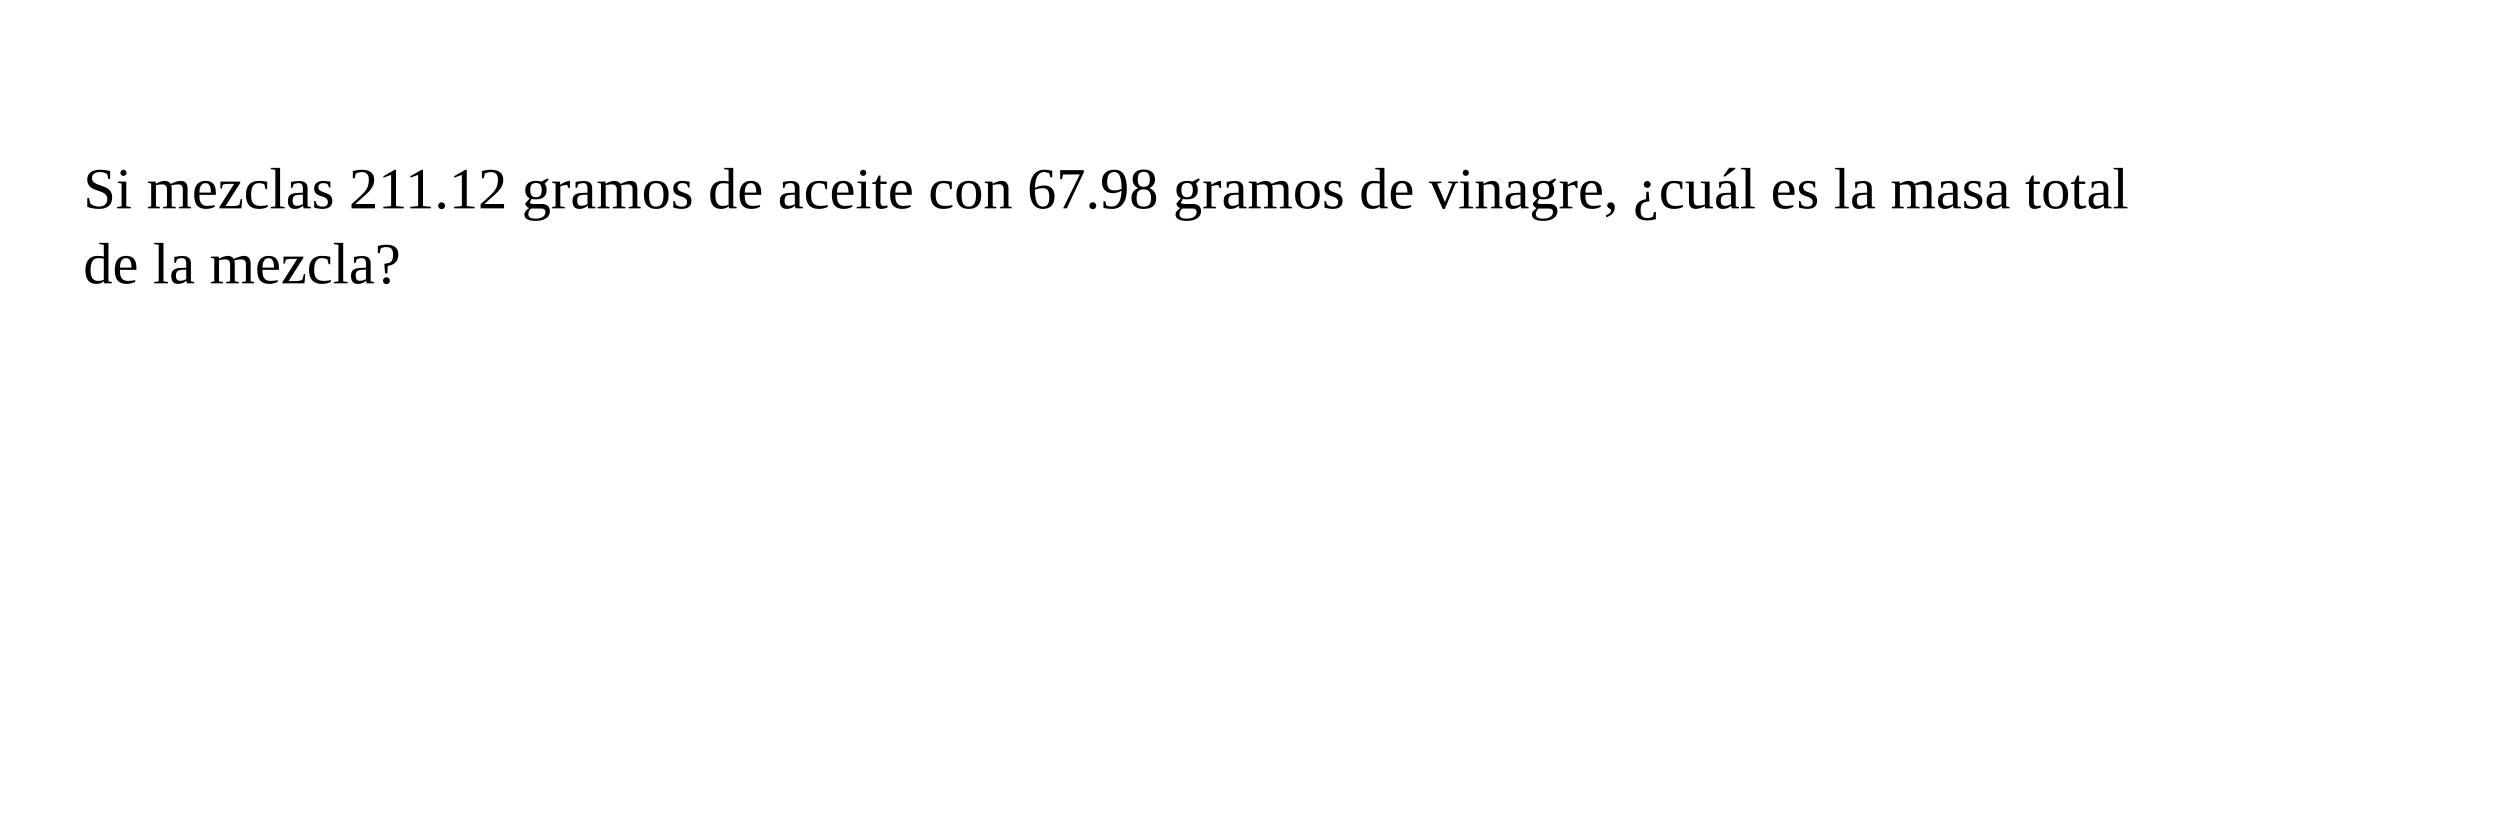
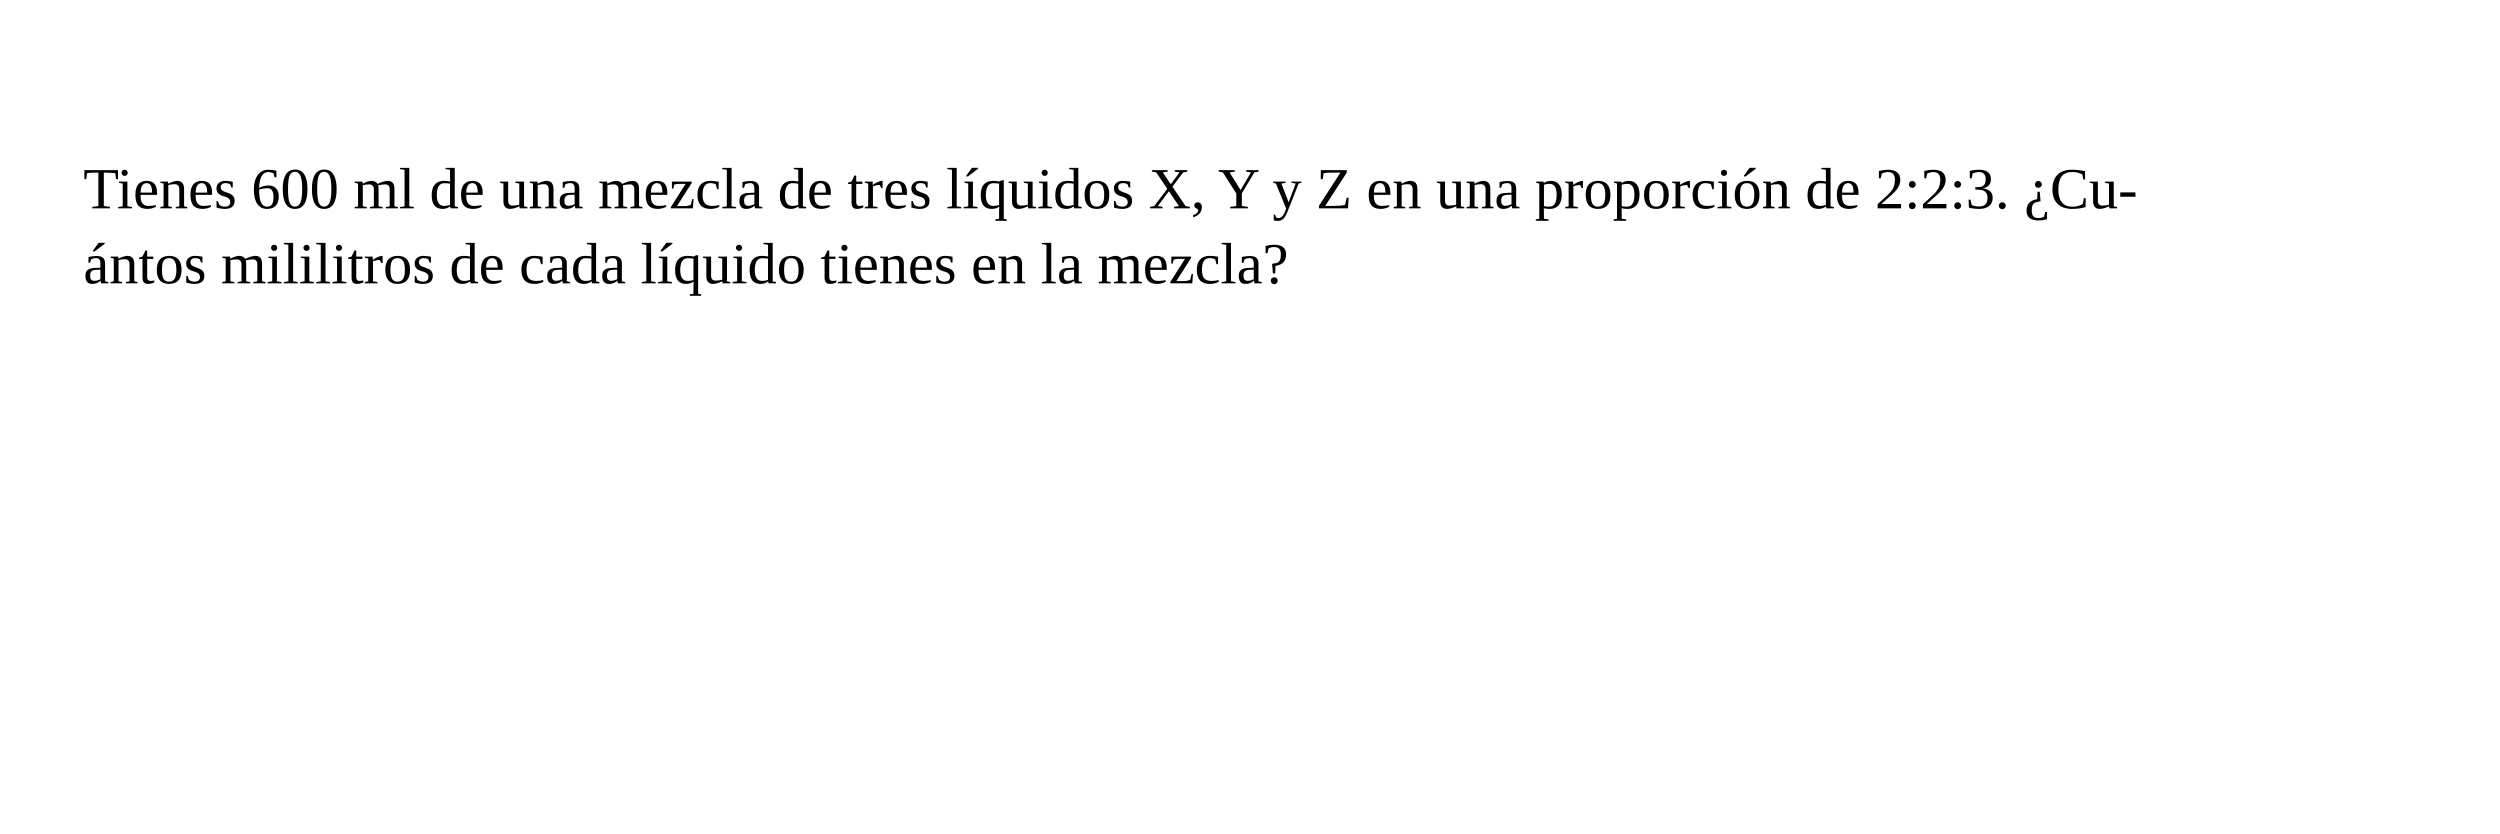
<svg xmlns="http://www.w3.org/2000/svg" baseProfile="tiny" height="200px" version="1.2" width="600px">
  <defs />
-   <text fill="black" font-size="14px" text-anchor="start" x="20" y="50">Si mezclas 211.12 gramos de aceite con 67.98 gramos de vinagre, ¿cuál es la masa total</text>
-   <text fill="black" font-size="14px" text-anchor="start" x="20" y="68"> de la mezcla?</text>
+   <text fill="black" font-size="14px" text-anchor="start" x="20" y="50">Tienes 600 ml de una mezcla de tres líquidos X, Y y Z en una proporción de 2:2:3. ¿Cu-</text>
+   <text fill="black" font-size="14px" text-anchor="start" x="20" y="68">ántos mililitros de cada líquido tienes en la mezcla?</text>
</svg>
